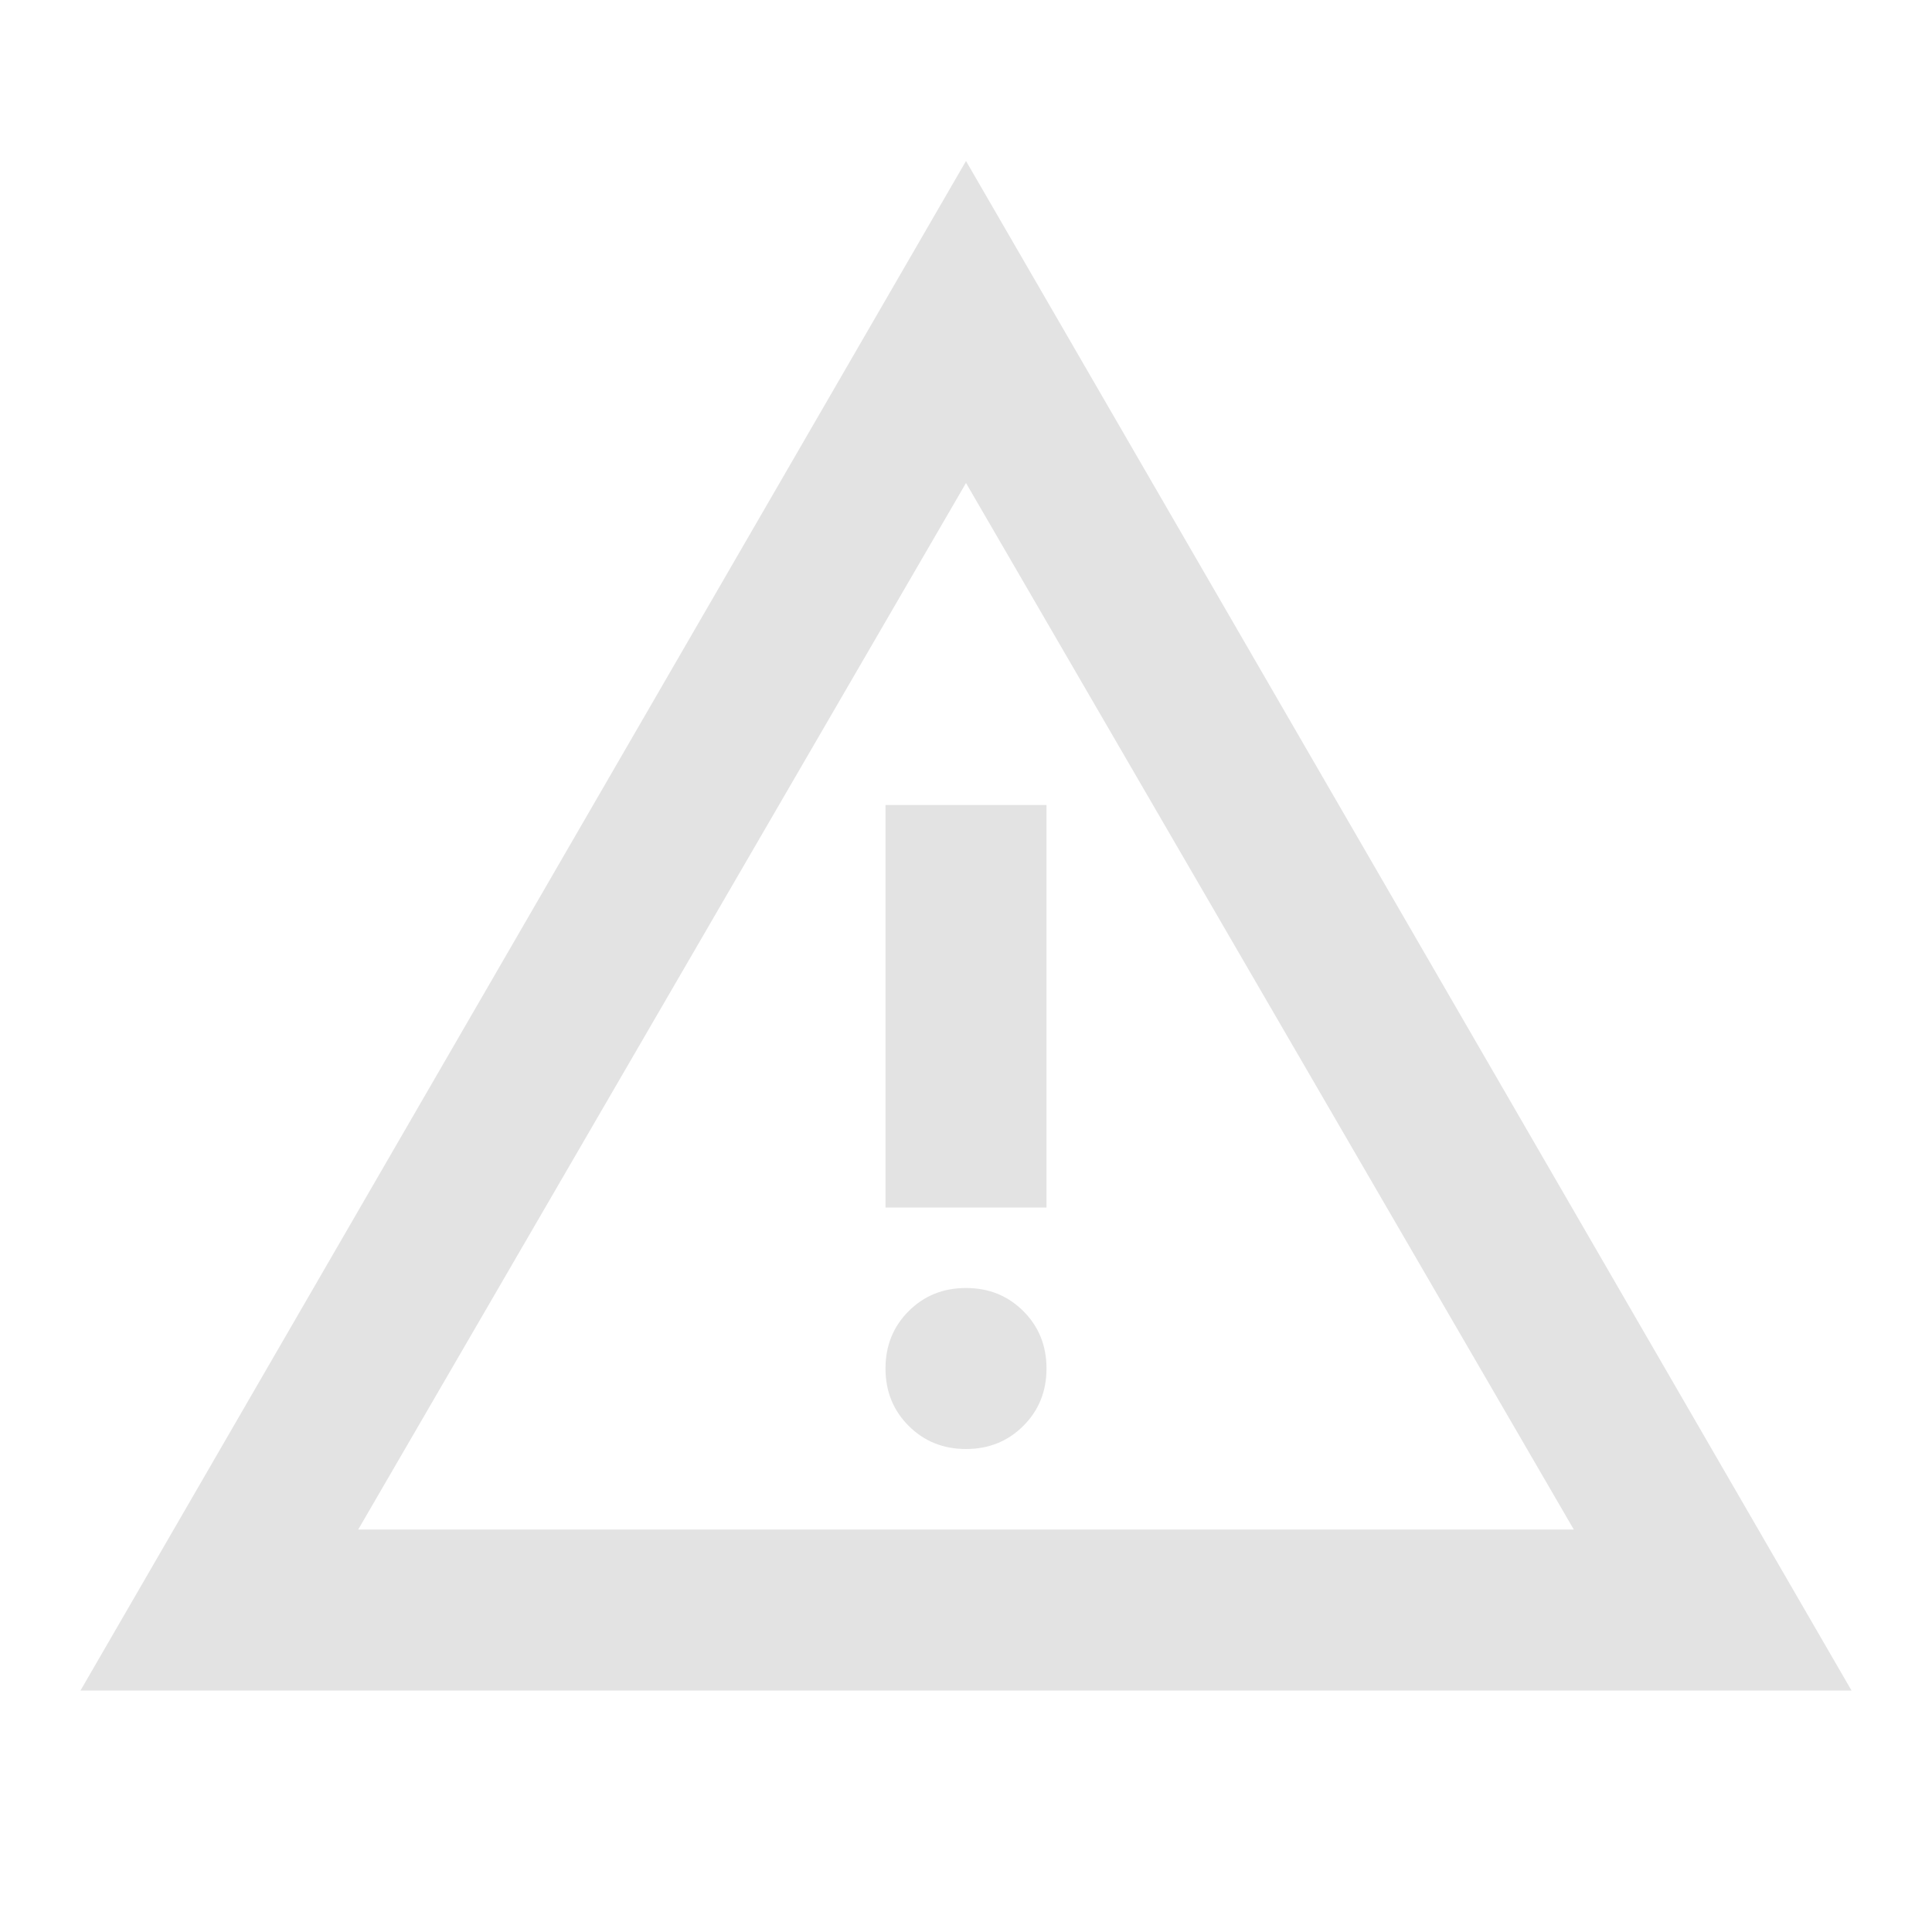
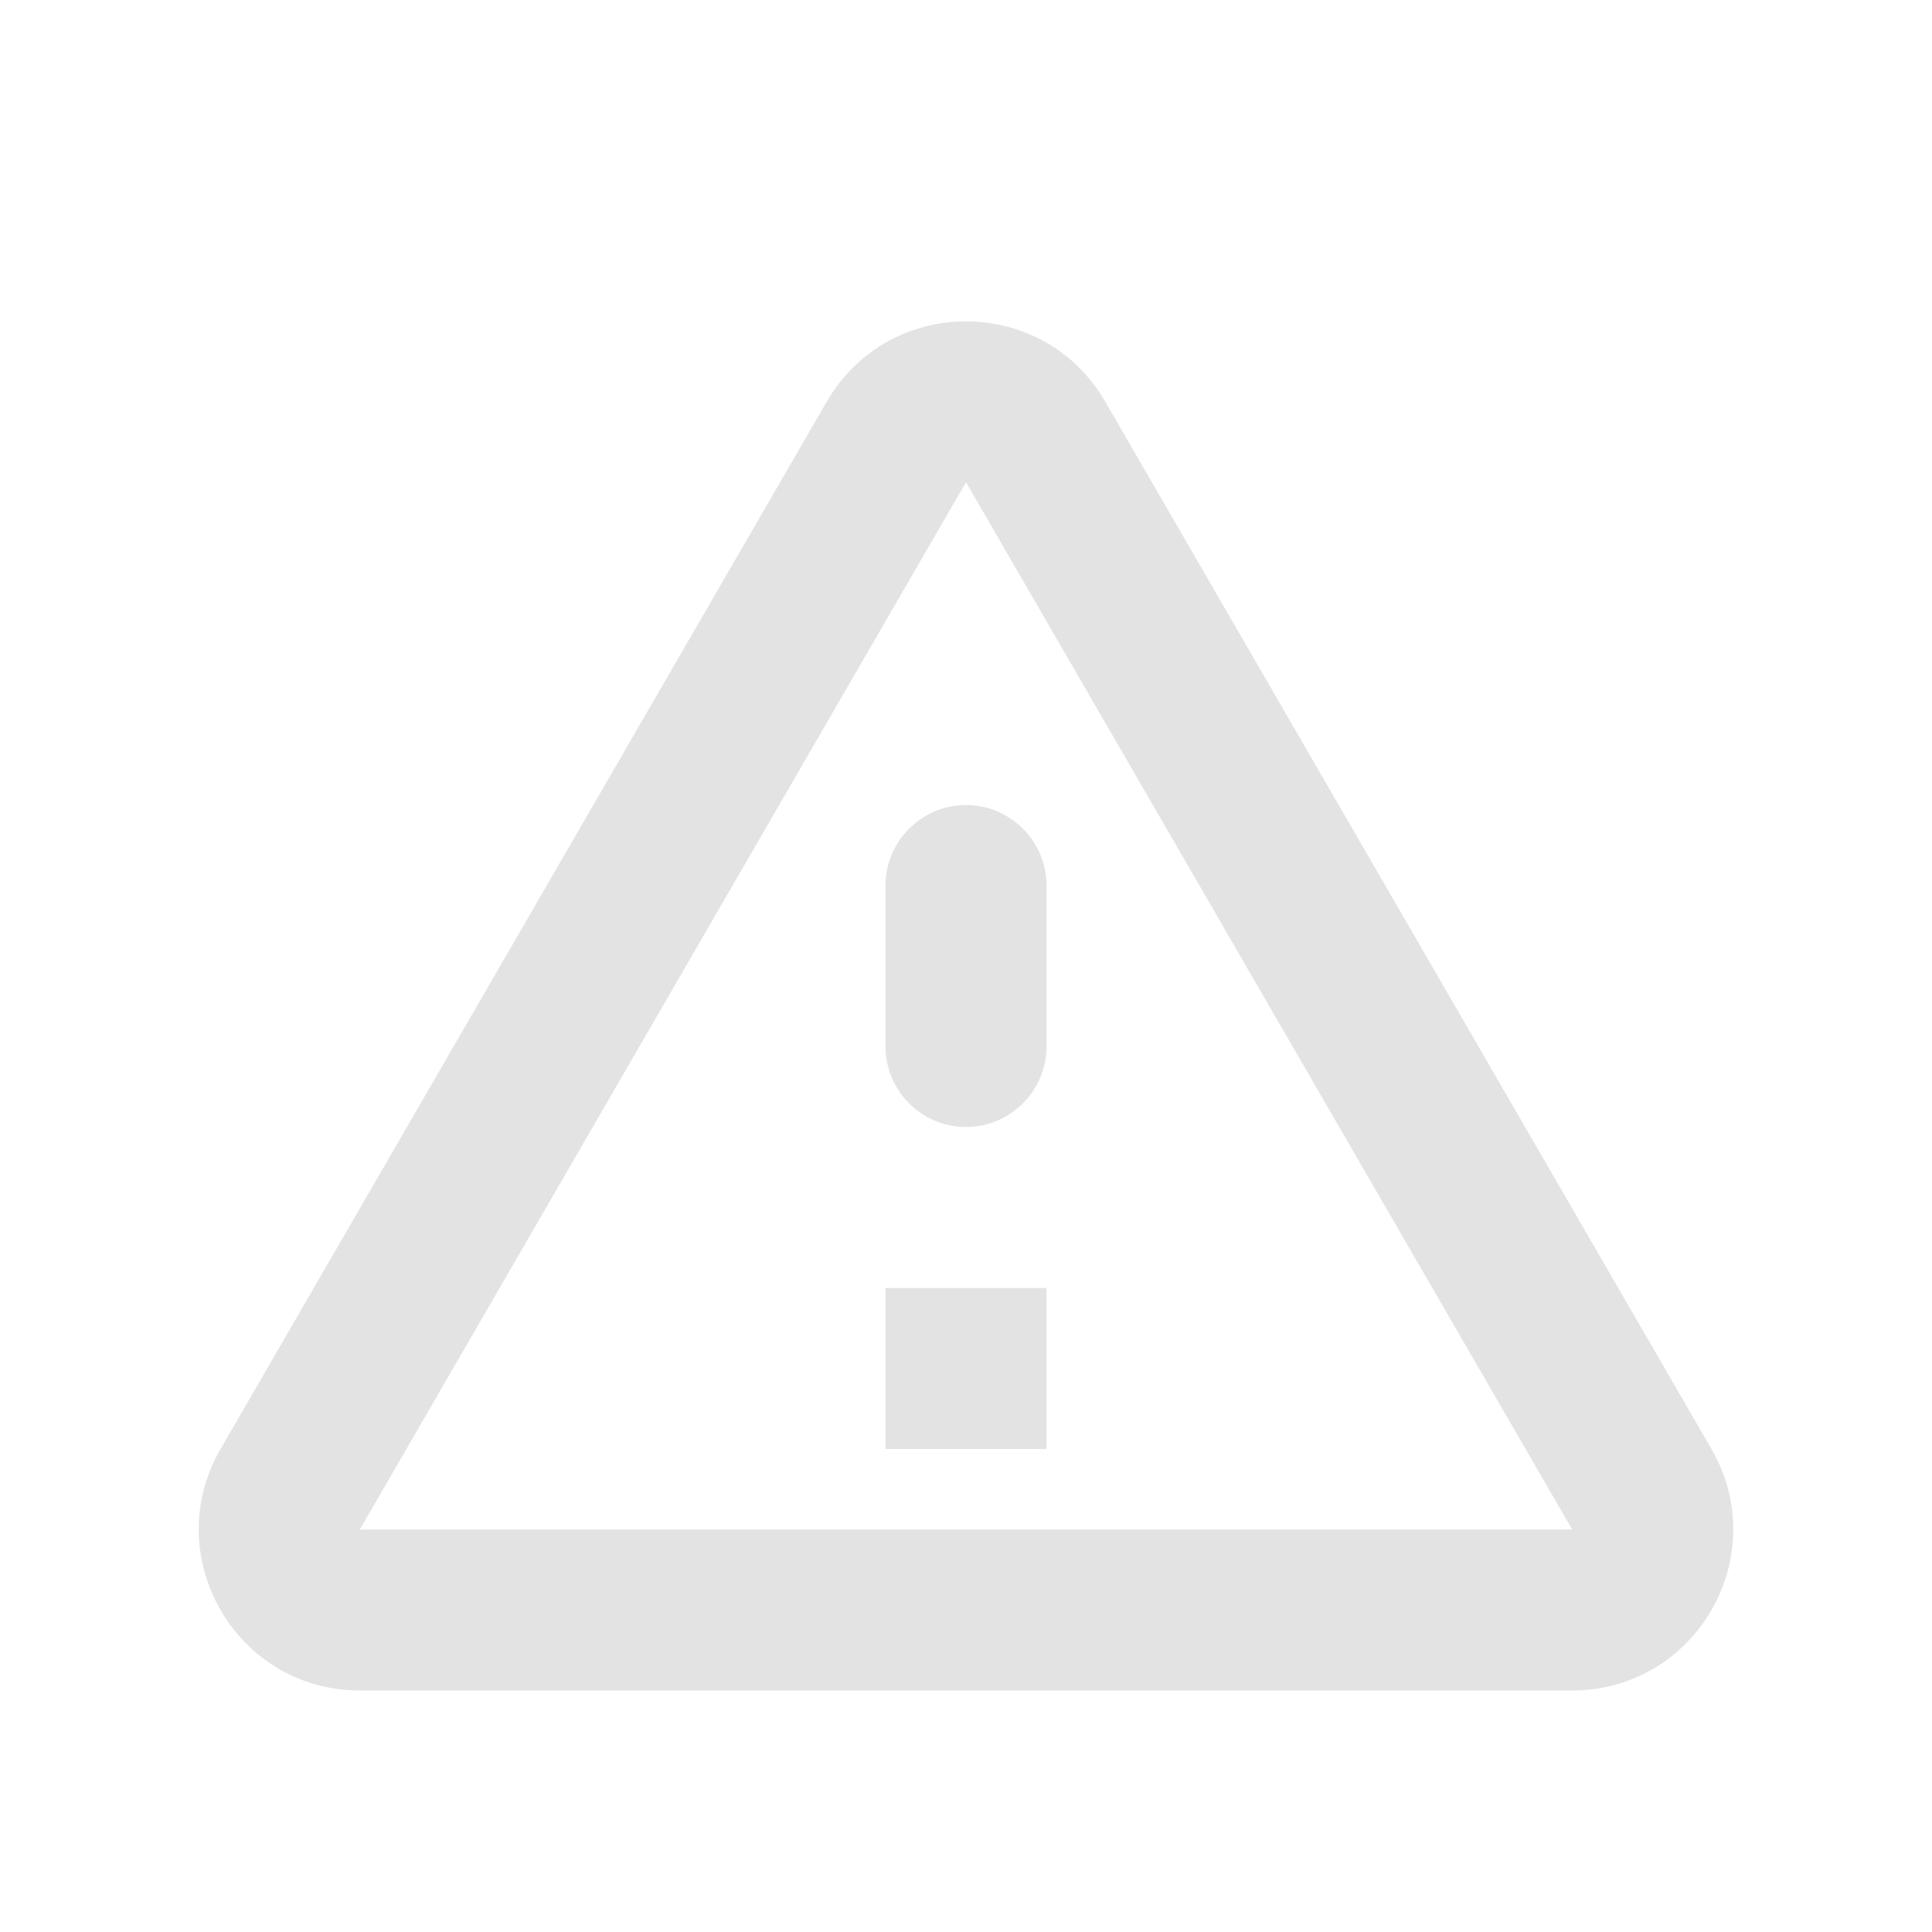
- <svg xmlns="http://www.w3.org/2000/svg" height="24px" viewBox="0 -960 960 960" width="24px" fill="#e3e3e3">
-   <path d="m40-120 440-760 440 760H40Zm138-80h604L480-720 178-200Zm302-40q17 0 28.5-11.5T520-280q0-17-11.5-28.5T480-320q-17 0-28.5 11.5T440-280q0 17 11.5 28.5T480-240Zm-40-120h80v-200h-80v200Zm40-100Z" />
+ <svg xmlns="http://www.w3.org/2000/svg" height="24px" viewBox="0 0 24 24" width="24px" fill="#e3e3e3">
+   <path d="M12 5.99 19.53 19H4.47L12 5.99M2.74 18c-.77 1.33.19 3 1.73 3h15.06c1.54 0 2.5-1.67 1.73-3L13.73 4.99c-.77-1.33-2.69-1.33-3.46 0L2.74 18zM11 11v2c0 .55.45 1 1 1s1-.45 1-1v-2c0-.55-.45-1-1-1s-1 .45-1 1zm0 5h2v2h-2z" />
</svg>
